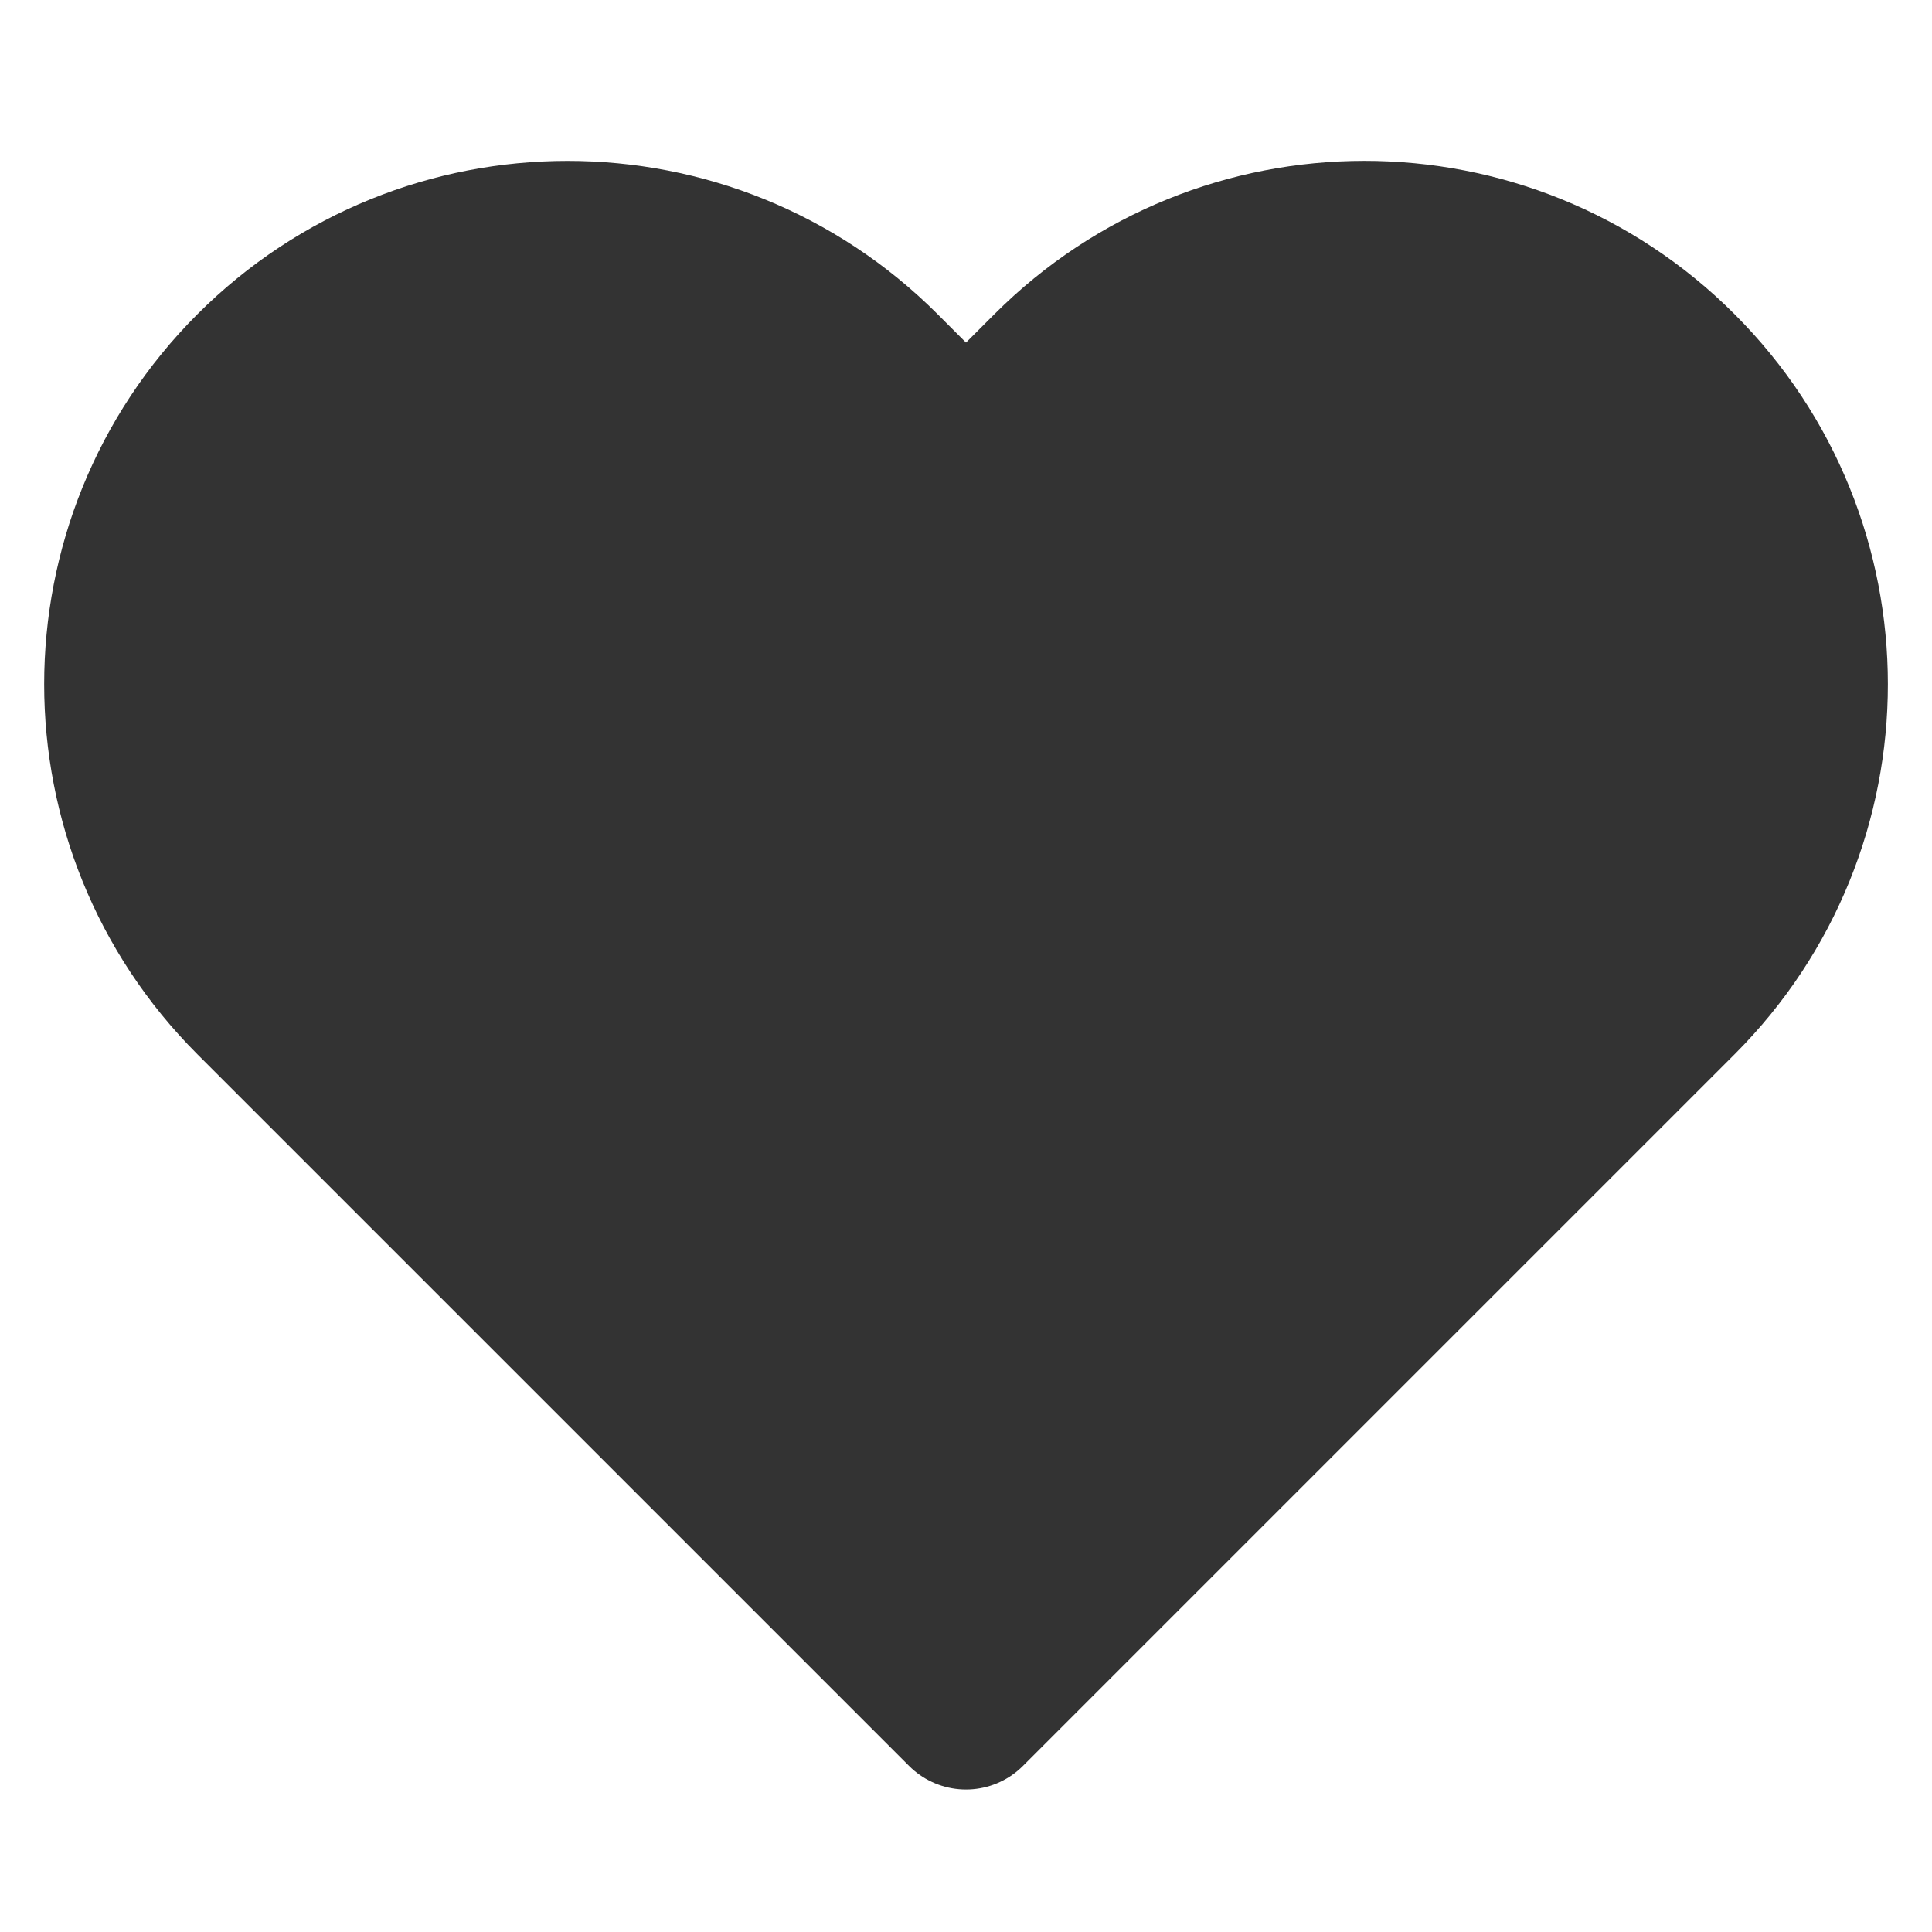
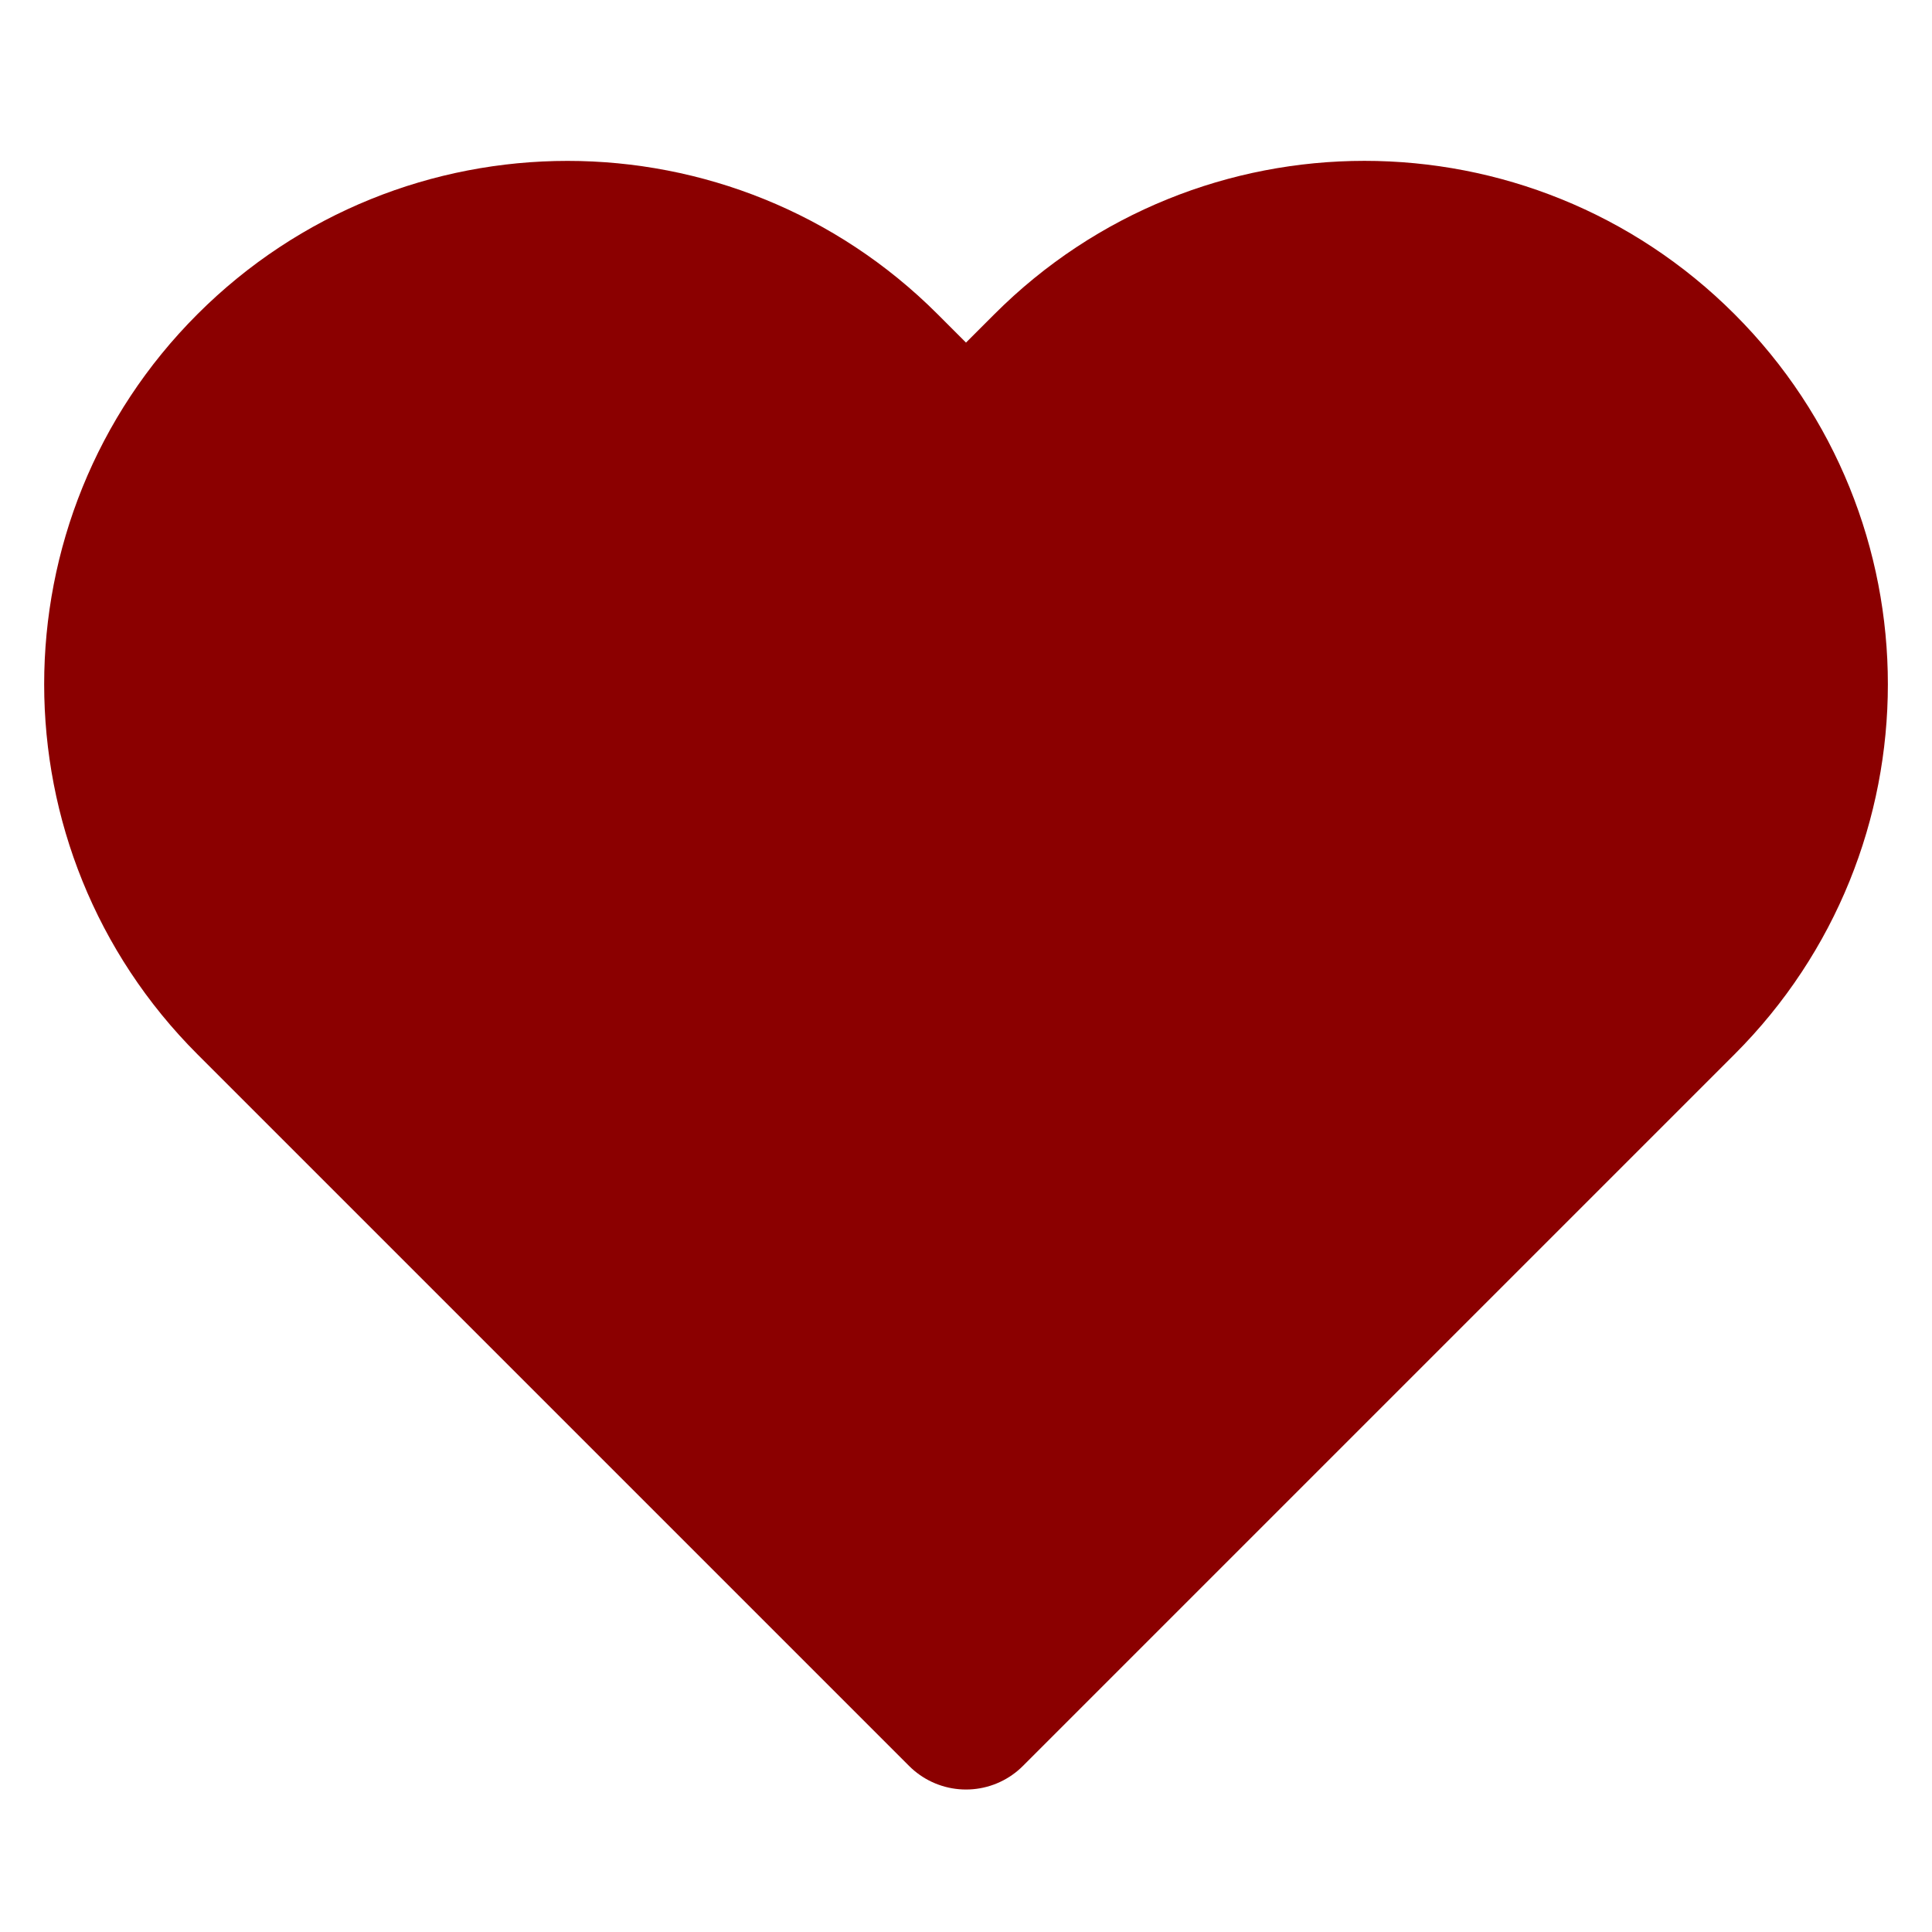
- <svg xmlns="http://www.w3.org/2000/svg" width="24" height="24" viewBox="0 0 24 24" fill="#333" stroke="#333" stroke-width="2" stroke-linecap="round" stroke-linejoin="round" class="feather feather-heart">
+ <svg xmlns="http://www.w3.org/2000/svg" width="24" height="24" viewBox="0 0 24 24" fill="darkred" stroke="darkred" stroke-width="2" stroke-linecap="round" stroke-linejoin="round" class="feather feather-heart">
  <path d="M20.84 4.61a5.5 5.5 0 0 0-7.78 0L12 5.67l-1.06-1.06a5.5 5.5 0 0 0-7.78 7.78l1.06 1.06L12 21.23l7.78-7.78 1.06-1.06a5.5 5.5 0 0 0 0-7.78z" />
</svg>
